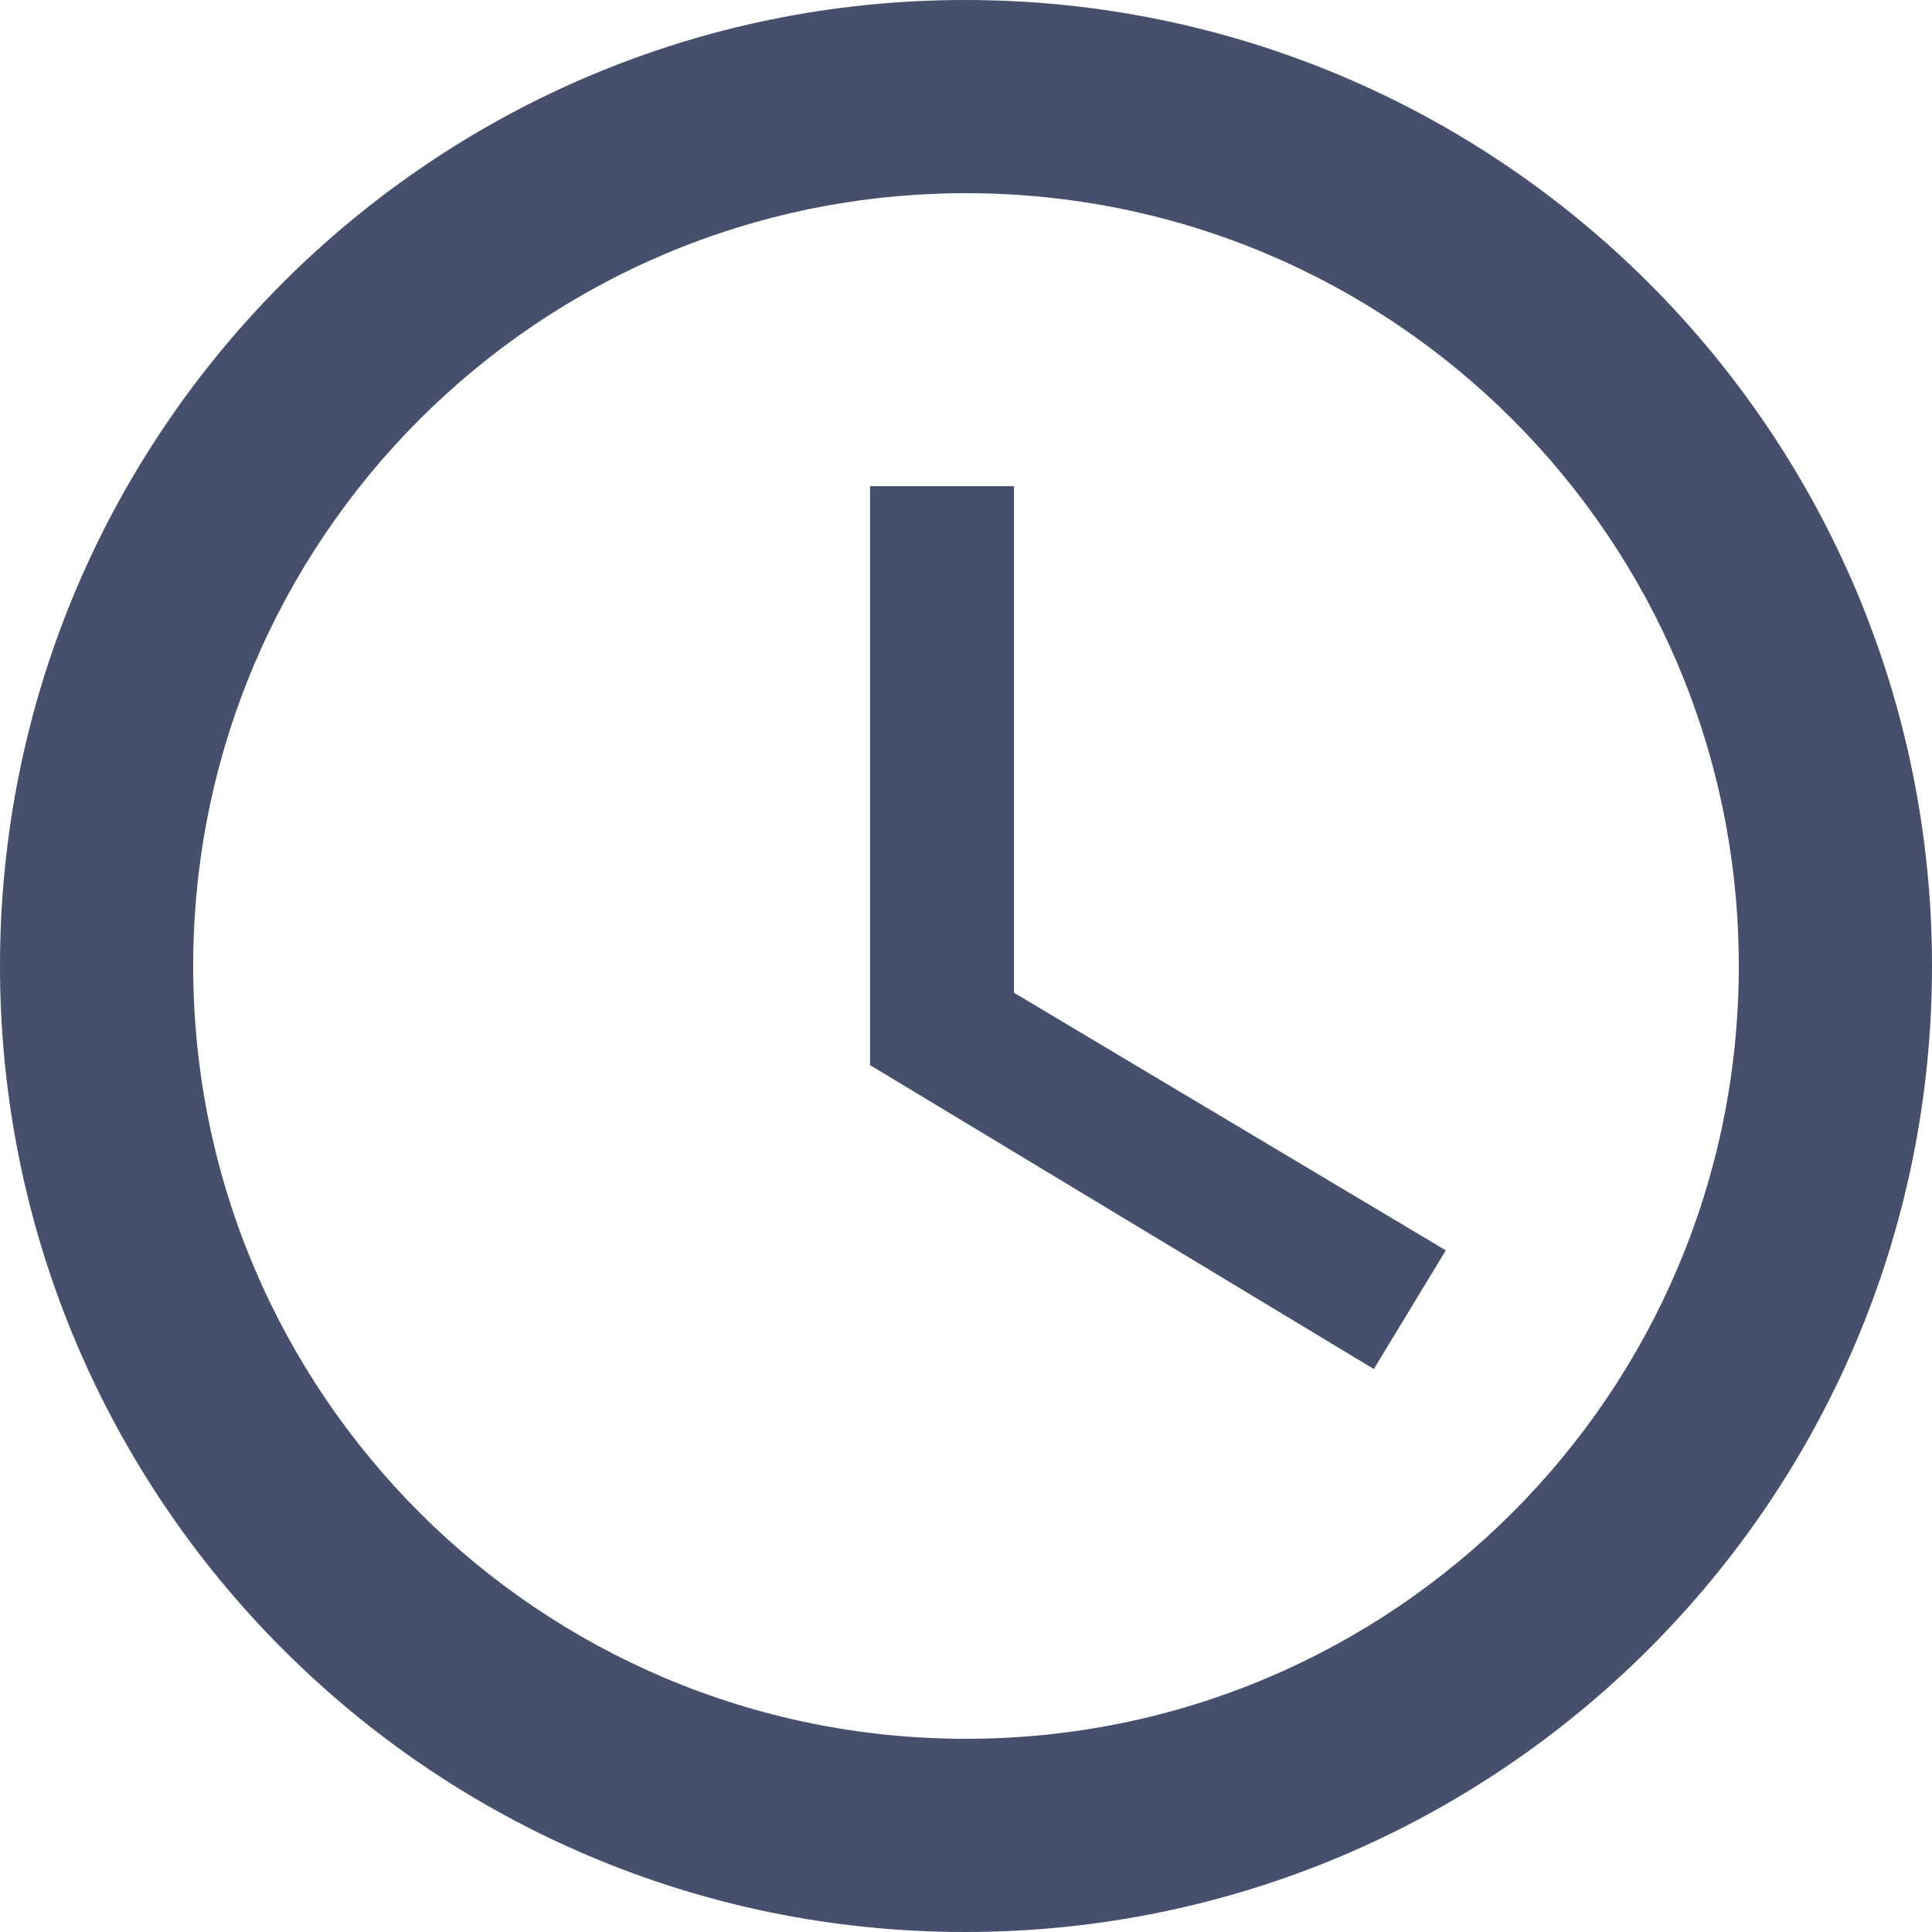
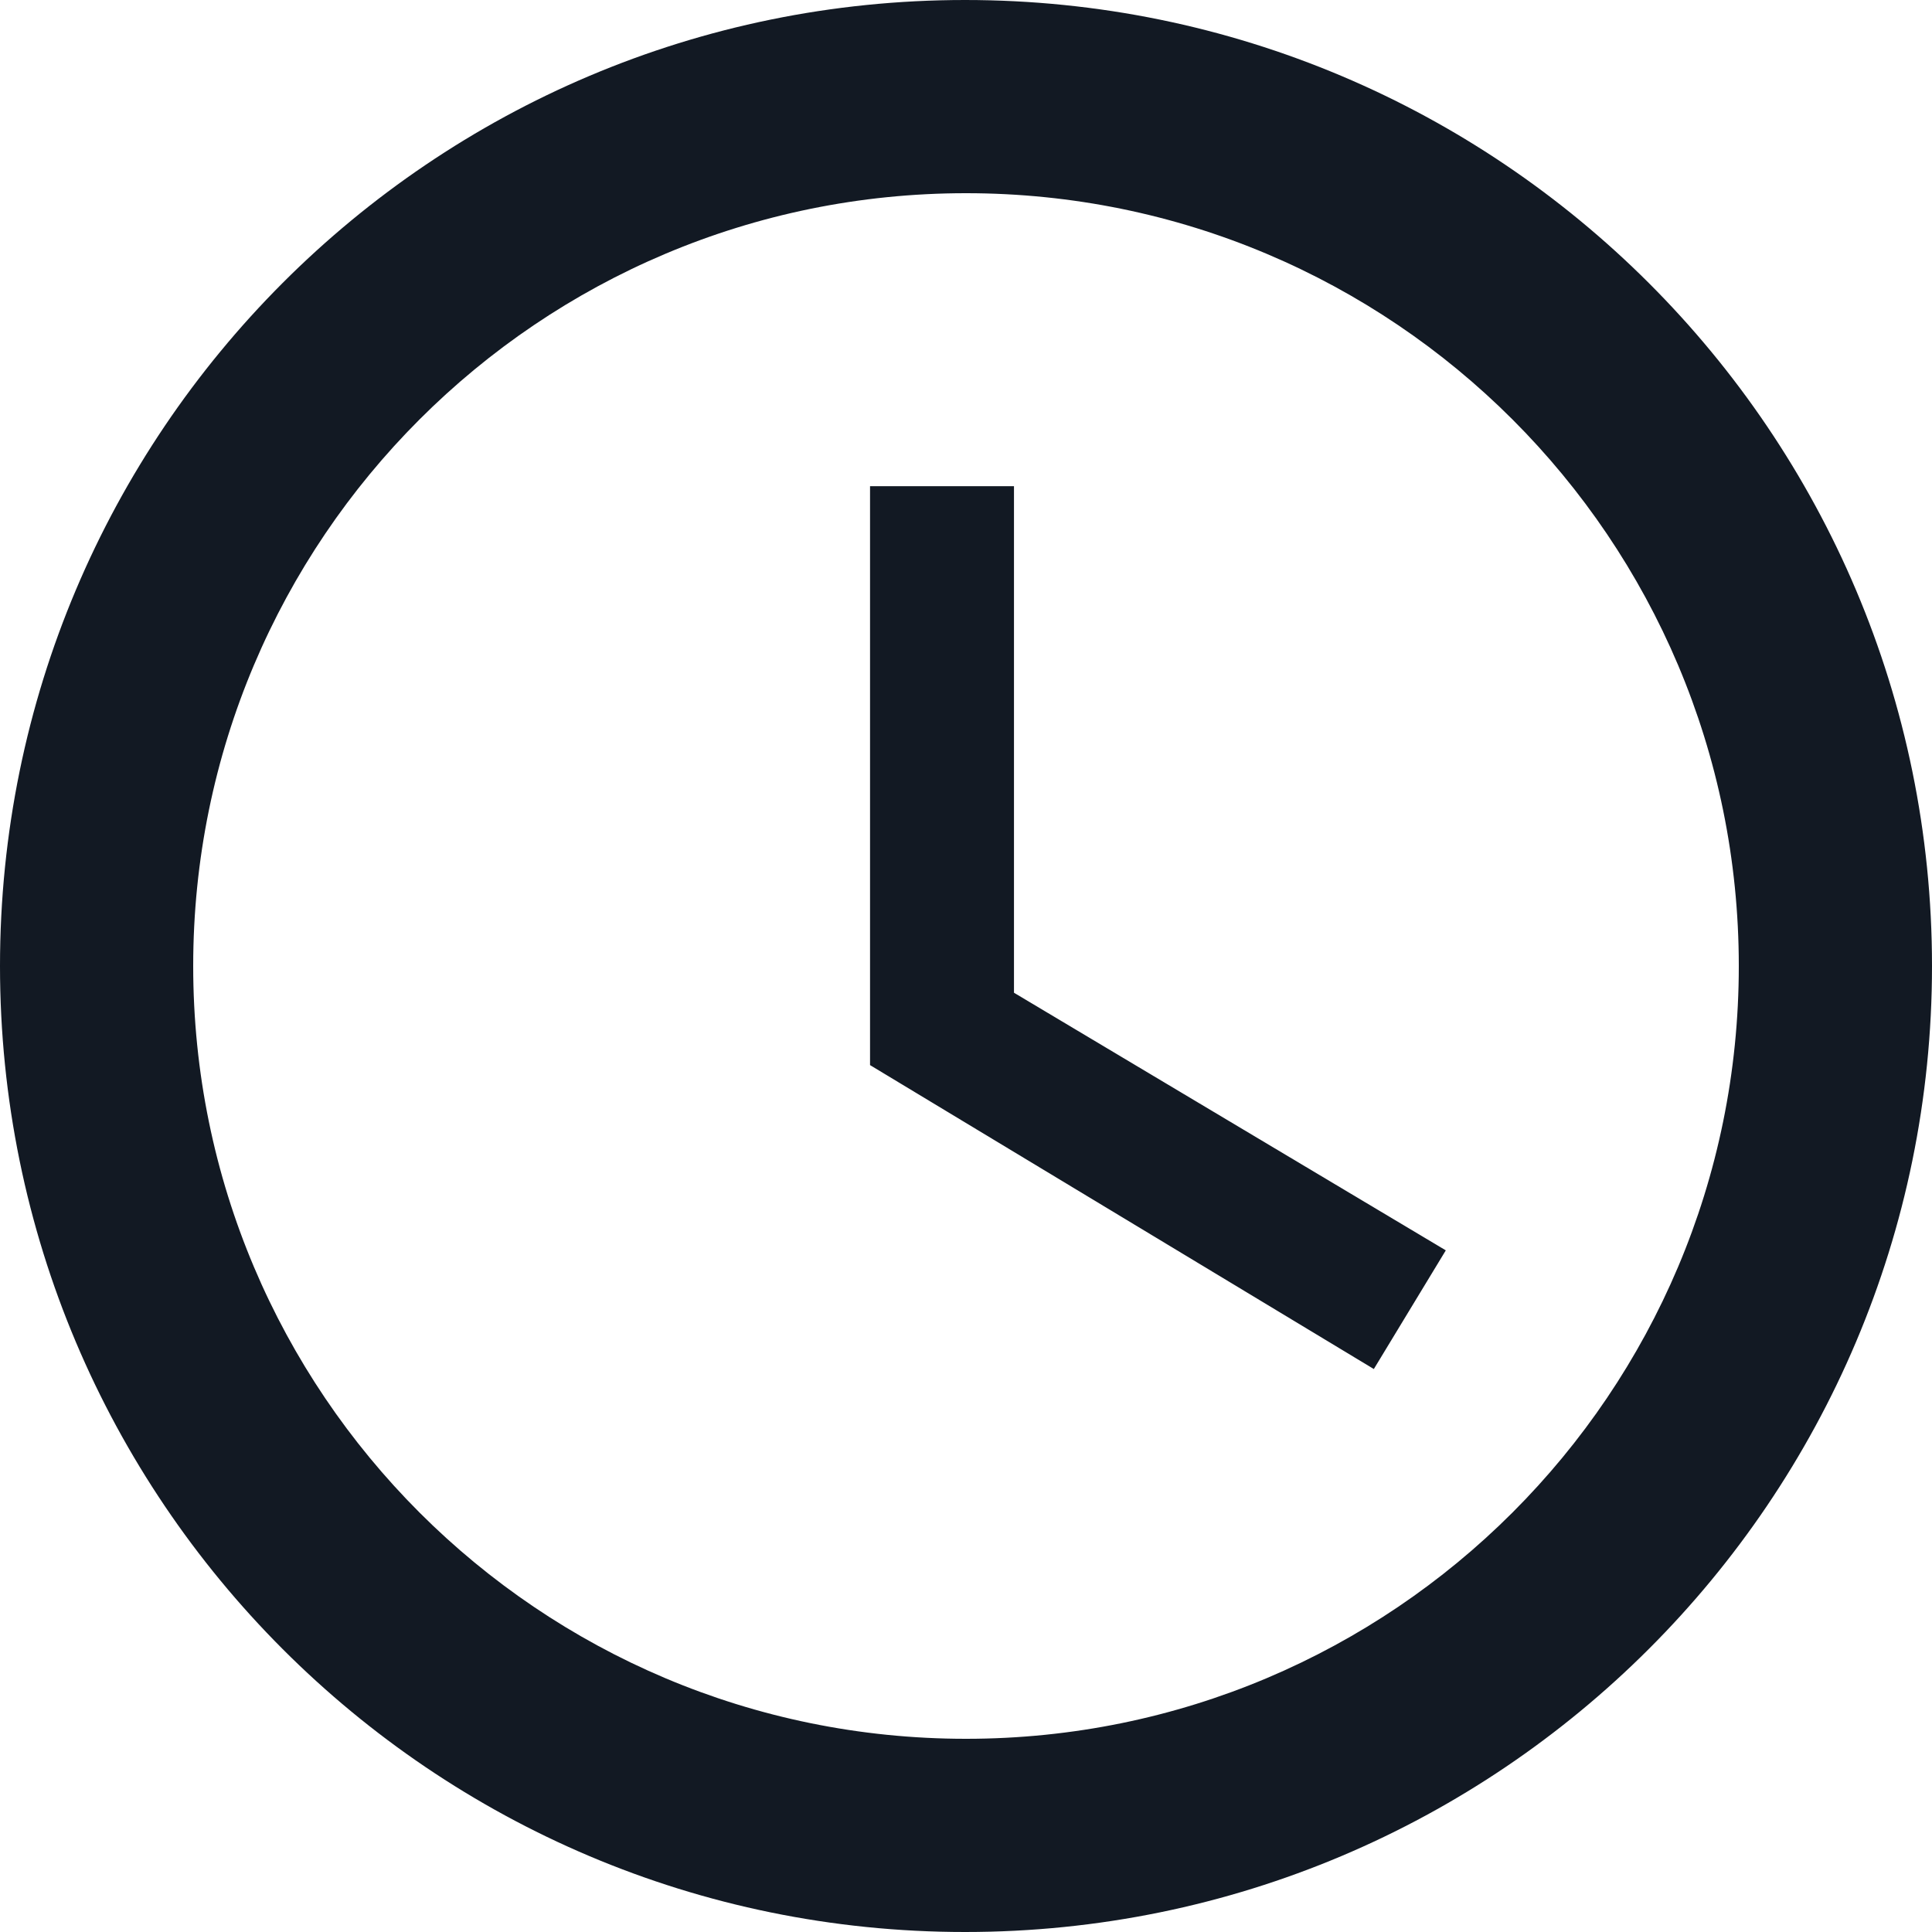
<svg xmlns="http://www.w3.org/2000/svg" width="151" height="151" viewBox="0 0 151 151">
-   <g fill="#464F6B">
+   <g fill="#121923">
    <path d="M75.424,0 C33.748,0 0,33.824 0,75.5 C0,117.176 33.748,151 75.424,151 C117.176,151 151,117.176 151,75.5 C151,33.824 117.176,0 75.424,0 Z M75.5,135.9 C42.129,135.9 15.1,108.871 15.1,75.5 C15.1,42.129 42.129,15.1 75.5,15.1 C108.871,15.1 135.9,42.129 135.9,75.5 C135.9,108.871 108.871,135.9 75.5,135.9 Z" />
    <polygon points="79.25 38 68 38 68 83.246 107.375 107 113 97.725 79.25 77.59" />
  </g>
</svg>
